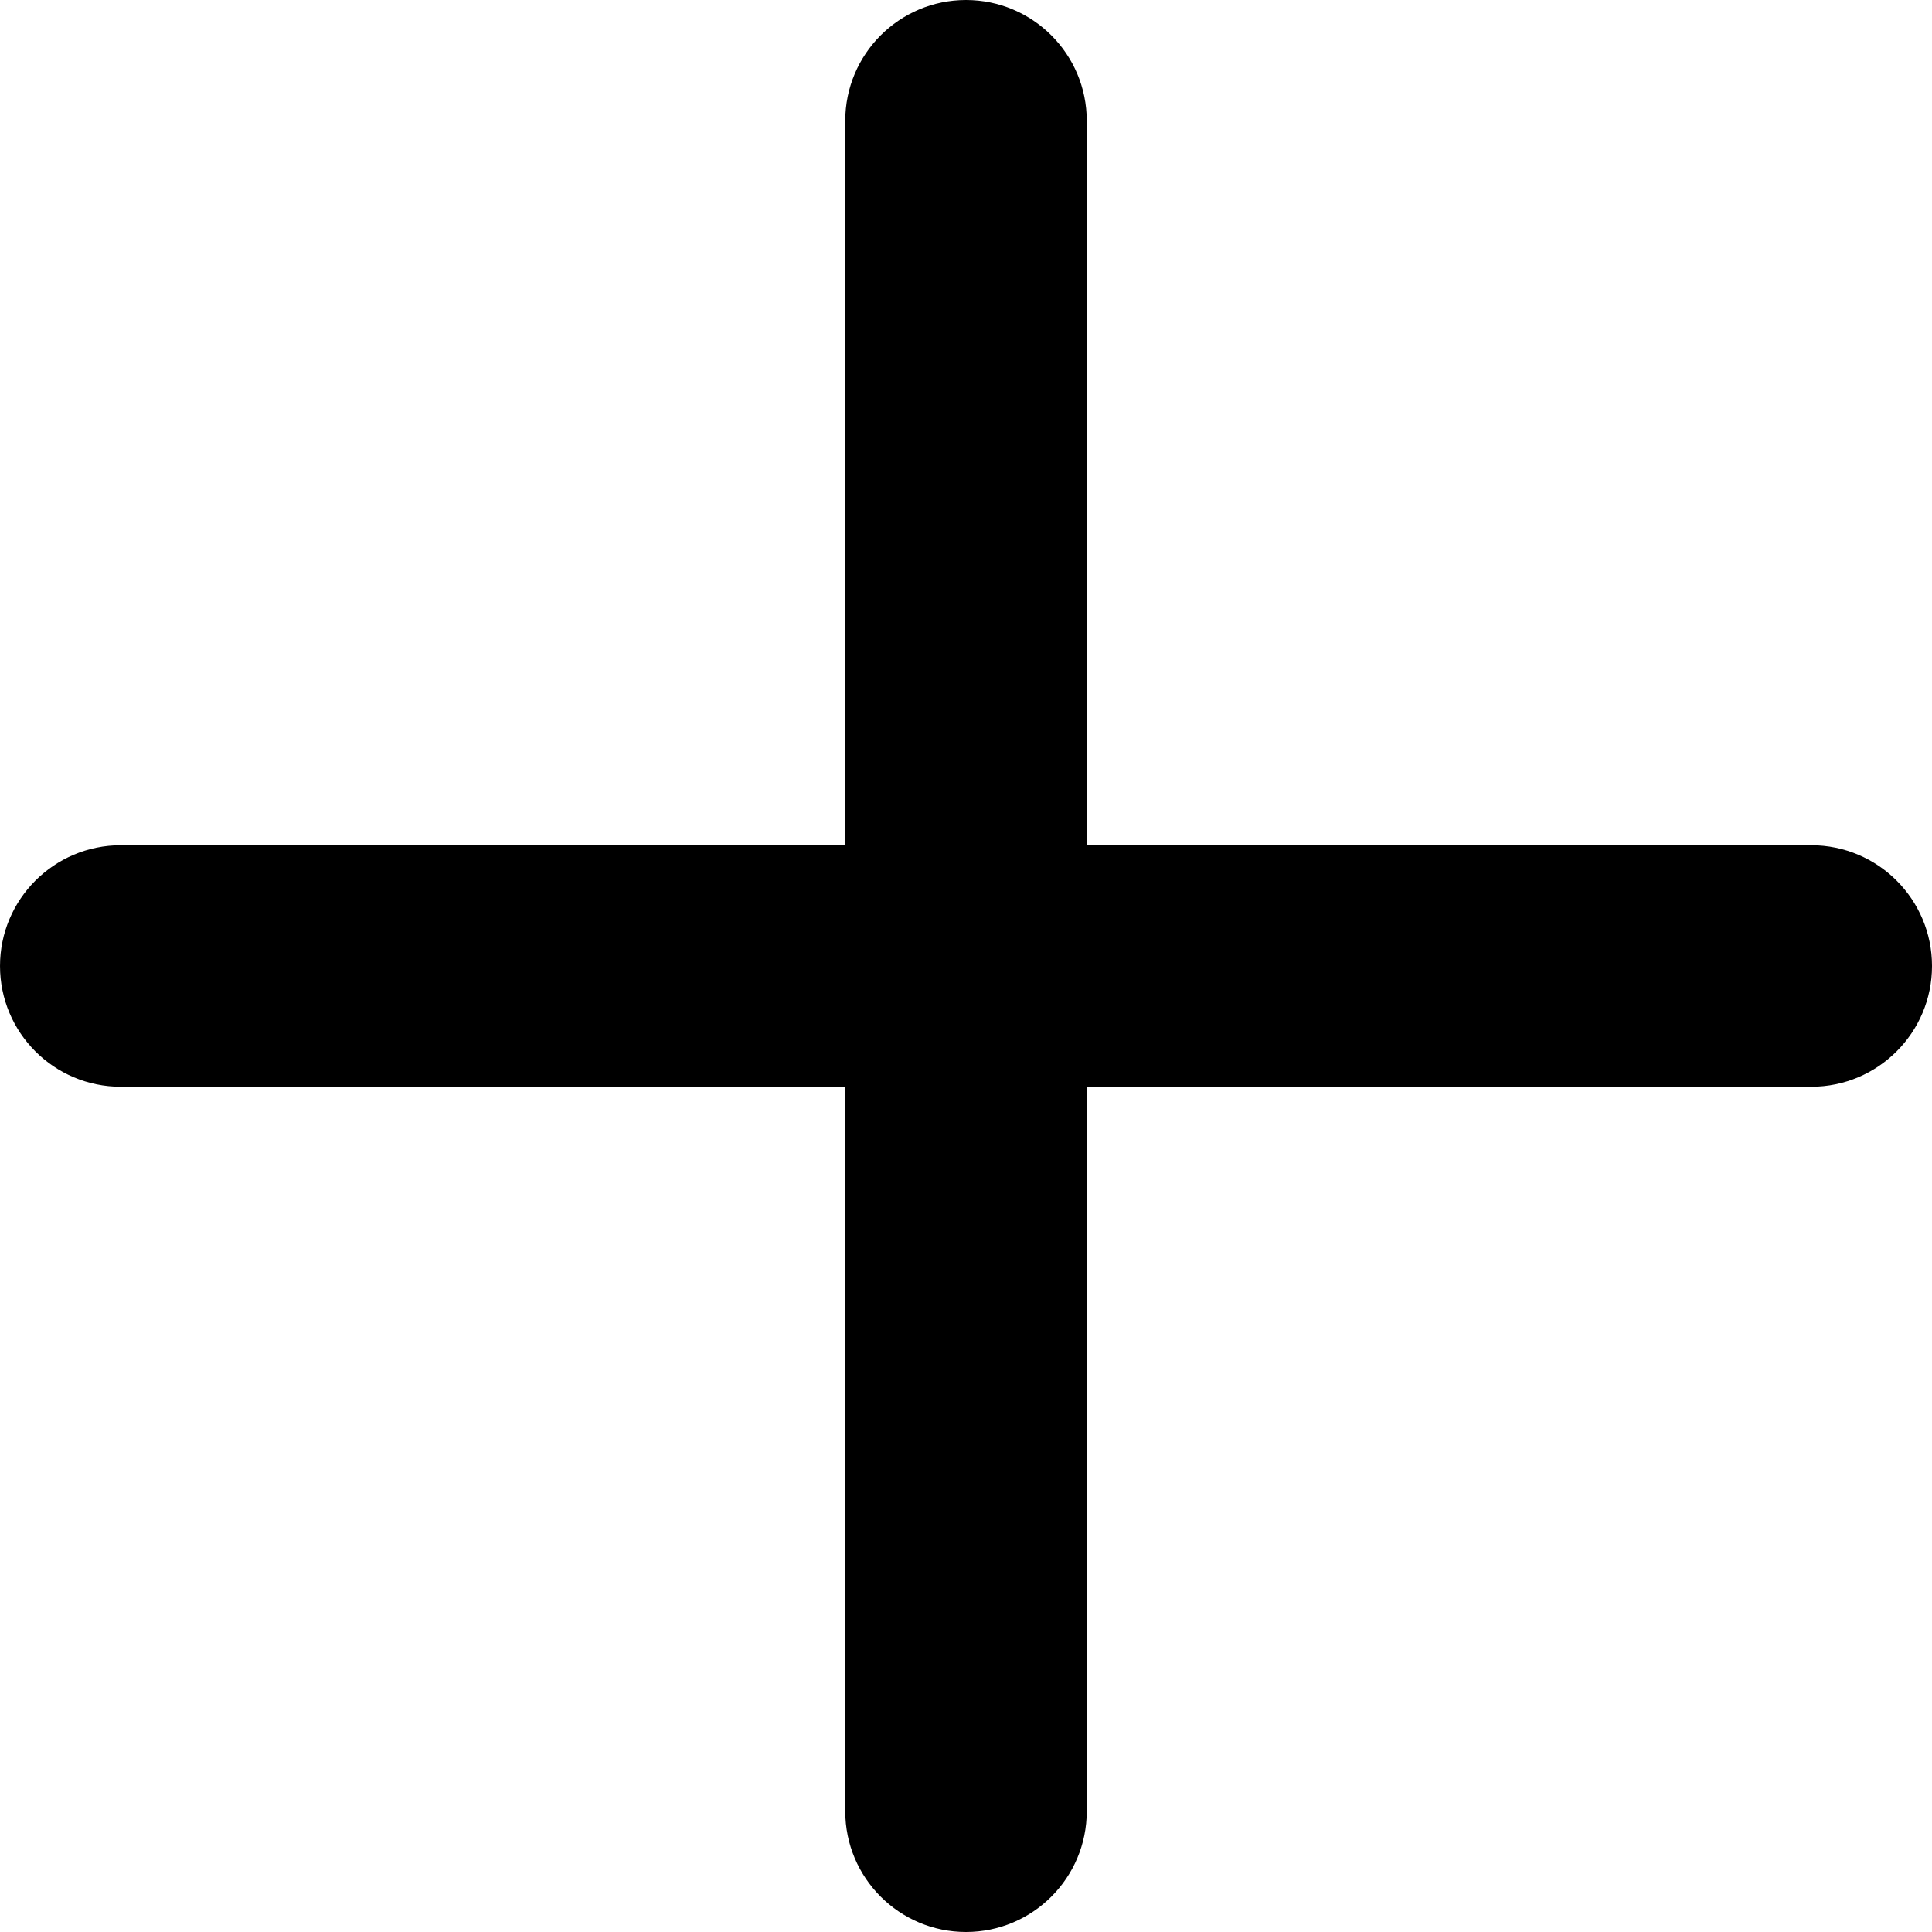
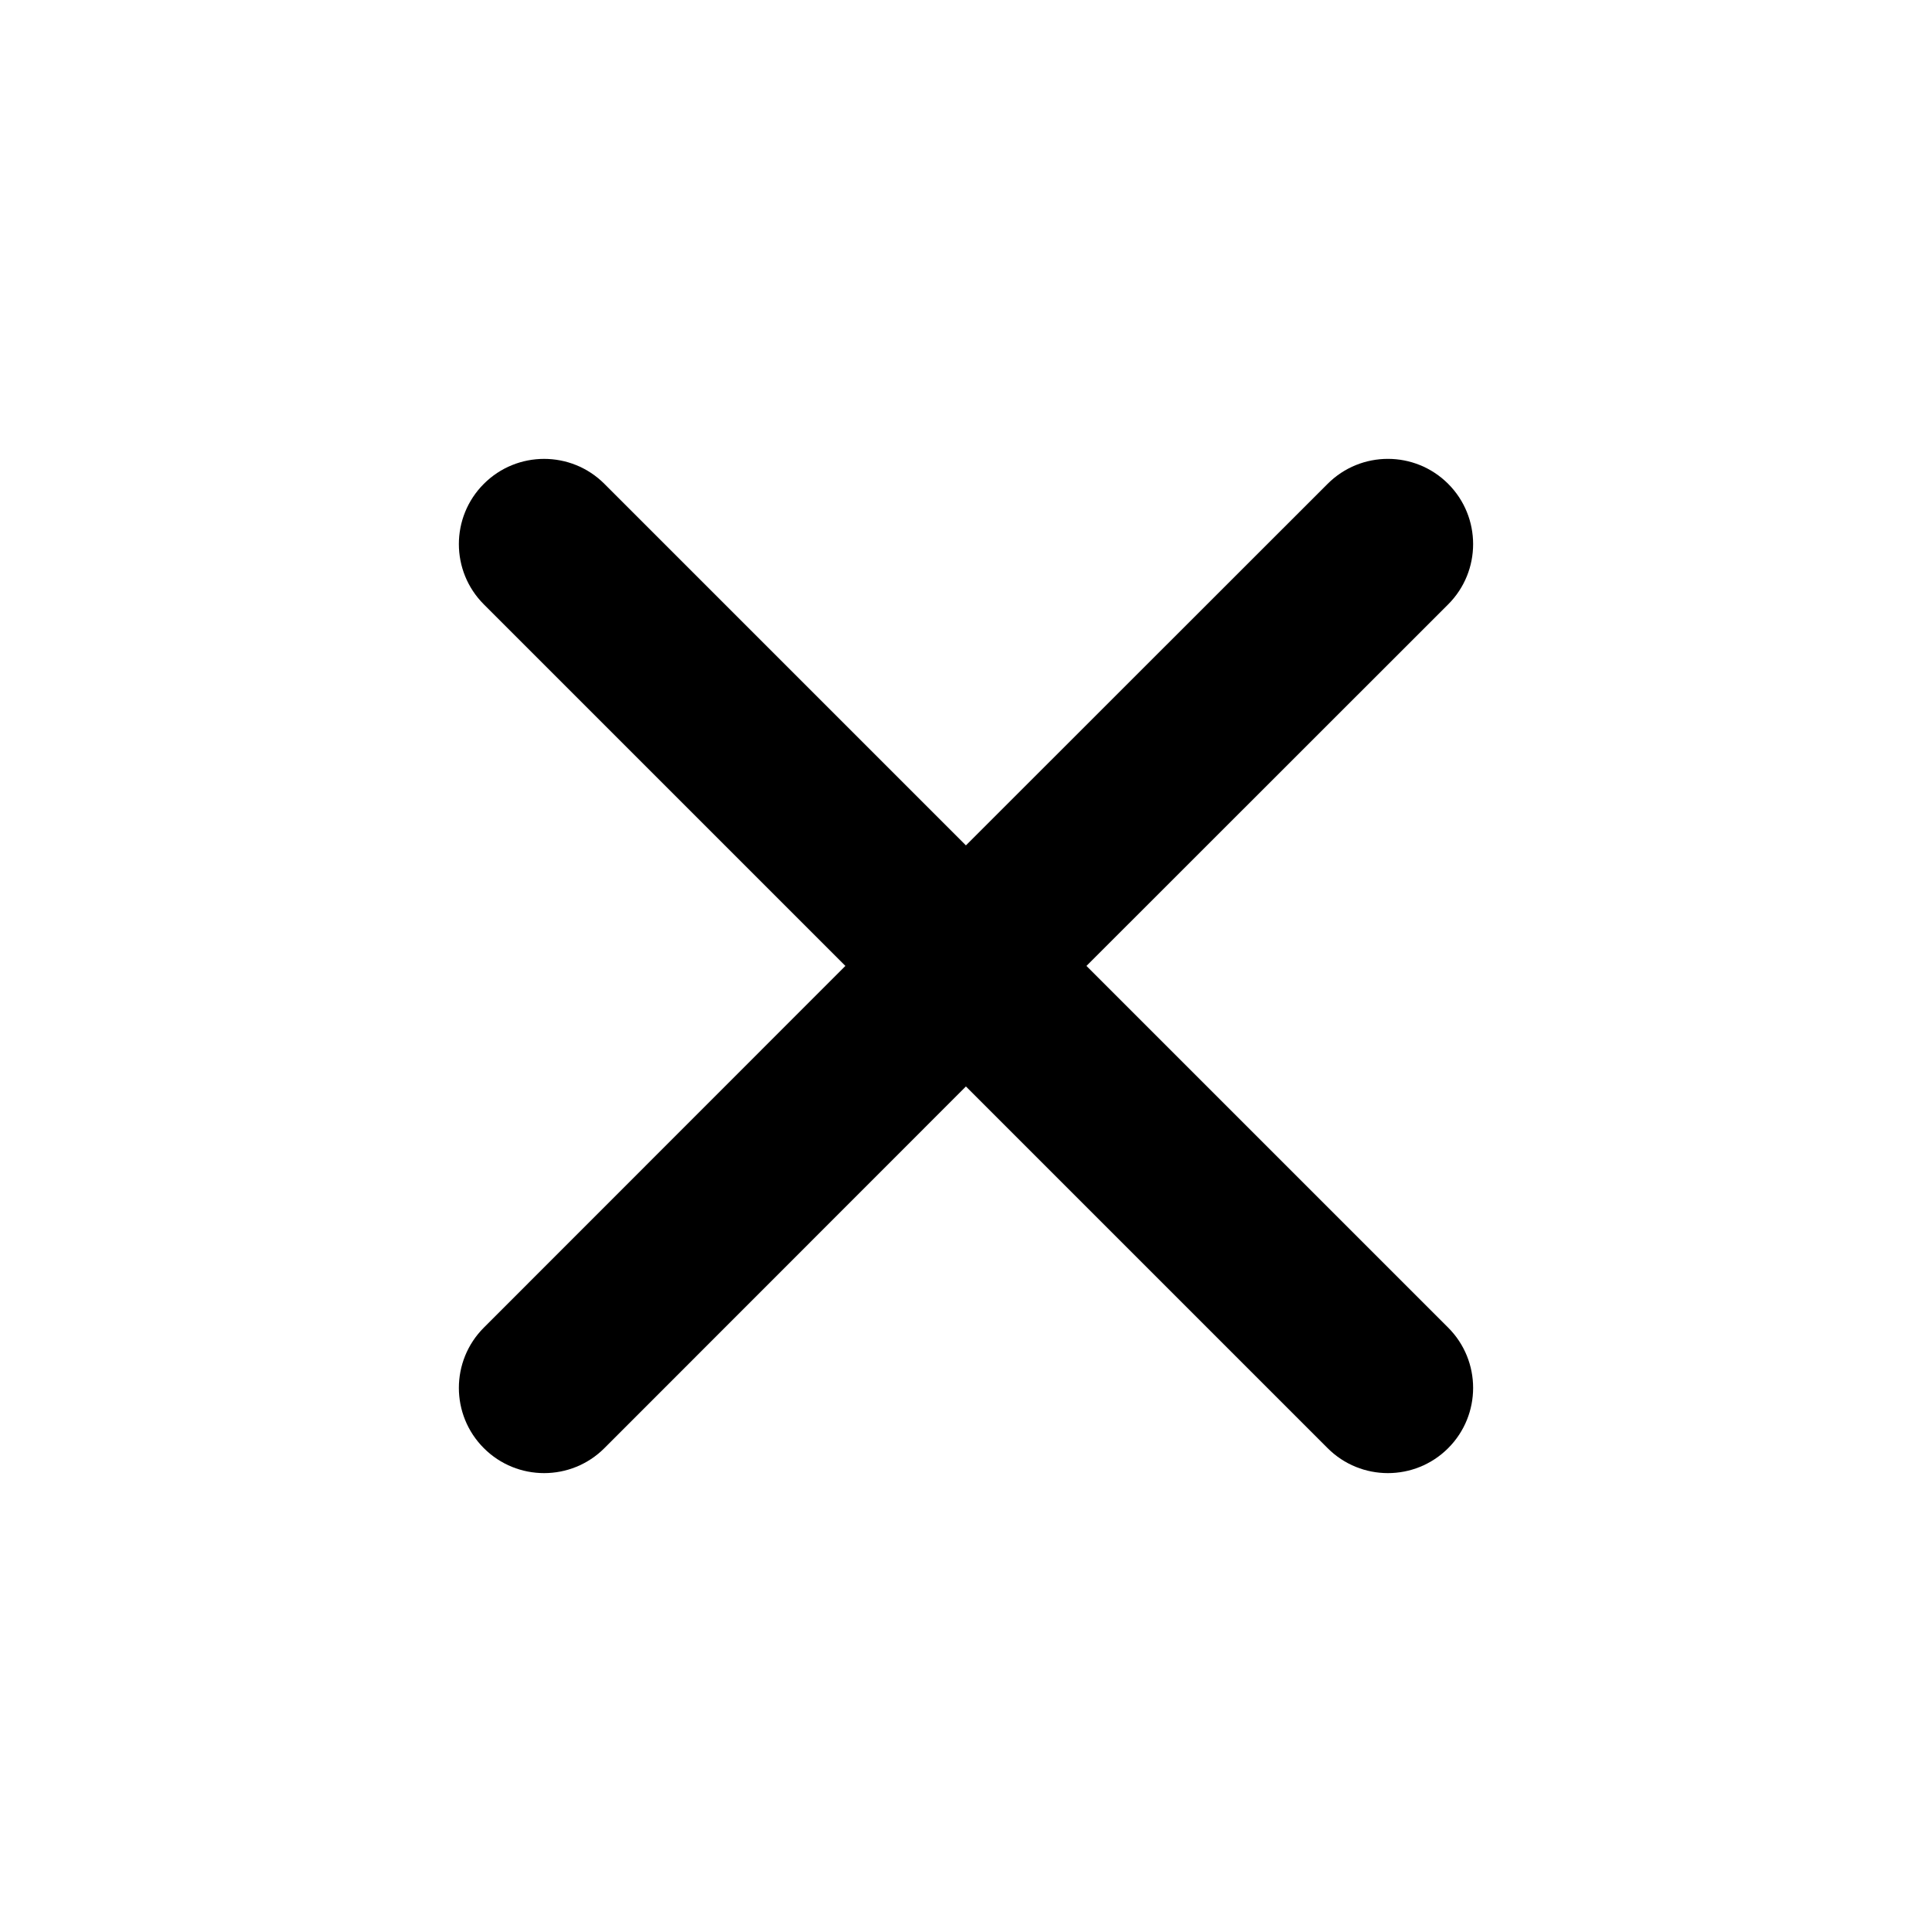
- <svg xmlns="http://www.w3.org/2000/svg" xmlns:xlink="http://www.w3.org/1999/xlink" width="22px" height="22px" viewBox="0 0 22 22" version="1.1">
+ <svg xmlns="http://www.w3.org/2000/svg" xmlns:xlink="http://www.w3.org/1999/xlink" width="34px" height="34px" viewBox="0 0 34 34" version="1.1">
  <defs>
-     <path d="M11,6.53699317e-13 C11.759,6.53699317e-13 12.375,0.616 12.375,1.375 L12.374,9.625 L20.625,9.625 C21.384,9.625 22,10.241 22,11 C22,11.759 21.384,12.375 20.625,12.375 L12.374,12.375 L12.375,20.625 C12.375,21.384 11.759,22 11,22 C10.241,22 9.625,21.384 9.625,20.625 L9.624,12.375 L1.375,12.375 C0.616,12.375 -2.72848411e-12,11.76 -2.72848411e-12,11 C-2.72848411e-12,10.241 0.616,9.625 1.375,9.625 L9.624,9.625 L9.625,1.375 C9.625,0.616 10.241,6.53699317e-13 11,6.53699317e-13 Z" id="path-1" />
+     <path d="M19.485,2.515 C20.071,3.1 20.071,4.05 19.485,4.636 L13.12,10.999 L19.485,17.364 C20.071,17.95 20.071,18.899 19.485,19.485 C18.9,20.071 17.95,20.071 17.364,19.485 L10.999,13.12 L4.636,19.485 C4.05,20.071 3.1,20.071 2.515,19.485 C1.929,18.899 1.929,17.95 2.515,17.364 L8.878,10.999 L2.515,4.636 C1.929,4.05 1.929,3.101 2.515,2.515 C3.1,1.929 4.05,1.929 4.636,2.515 L10.999,8.878 L17.364,2.515 C17.95,1.929 18.899,1.929 19.485,2.515 Z" id="path-1" />
  </defs>
-   <g id="close" stroke="none" fill="none" transform="translate(0.0001, 0)" xlink:href="#path-1" fill-rule="nonzero">
-     <path d="M11,6.53699317e-13 C11.759,6.53699317e-13 12.375,0.616 12.375,1.375 L12.374,9.625 L20.625,9.625 C21.384,9.625 22,10.241 22,11 C22,11.759 21.384,12.375 20.625,12.375 L12.374,12.375 L12.375,20.625 C12.375,21.384 11.759,22 11,22 C10.241,22 9.625,21.384 9.625,20.625 L9.624,12.375 L1.375,12.375 C0.616,12.375 -2.72848411e-12,11.76 -2.72848411e-12,11 C-2.72848411e-12,10.241 0.616,9.625 1.375,9.625 L9.624,9.625 L9.625,1.375 C9.625,0.616 10.241,6.53699317e-13 11,6.53699317e-13 Z" id="Path" fill="#000000" />
+   <g id="close" stroke="none" fill="none" transform="translate(6.0001, 6)" xlink:href="#path-1" fill-rule="nonzero">
+     <path d="M11,-1 C11.828,-1 12.5,-0.328 12.5,0.5 L12.498,9.5 L21.5,9.5 C22.328,9.5 23,10.172 23,11 C23,11.828 22.328,12.5 21.5,12.5 L12.498,12.5 L12.5,21.5 C12.5,22.328 11.828,23 11,23 C10.171,23 9.5,22.328 9.5,21.5 L9.498,12.5 L0.5,12.5 C-0.328,12.5 -1,11.829 -1,11 C-1,10.172 -0.328,9.5 0.5,9.5 L9.498,9.5 L9.5,0.5 C9.5,-0.328 10.171,-1 11,-1 Z" id="Path" fill="#000000" transform="translate(11, 11) rotate(45) translate(-11, -11)" />
  </g>
</svg>
